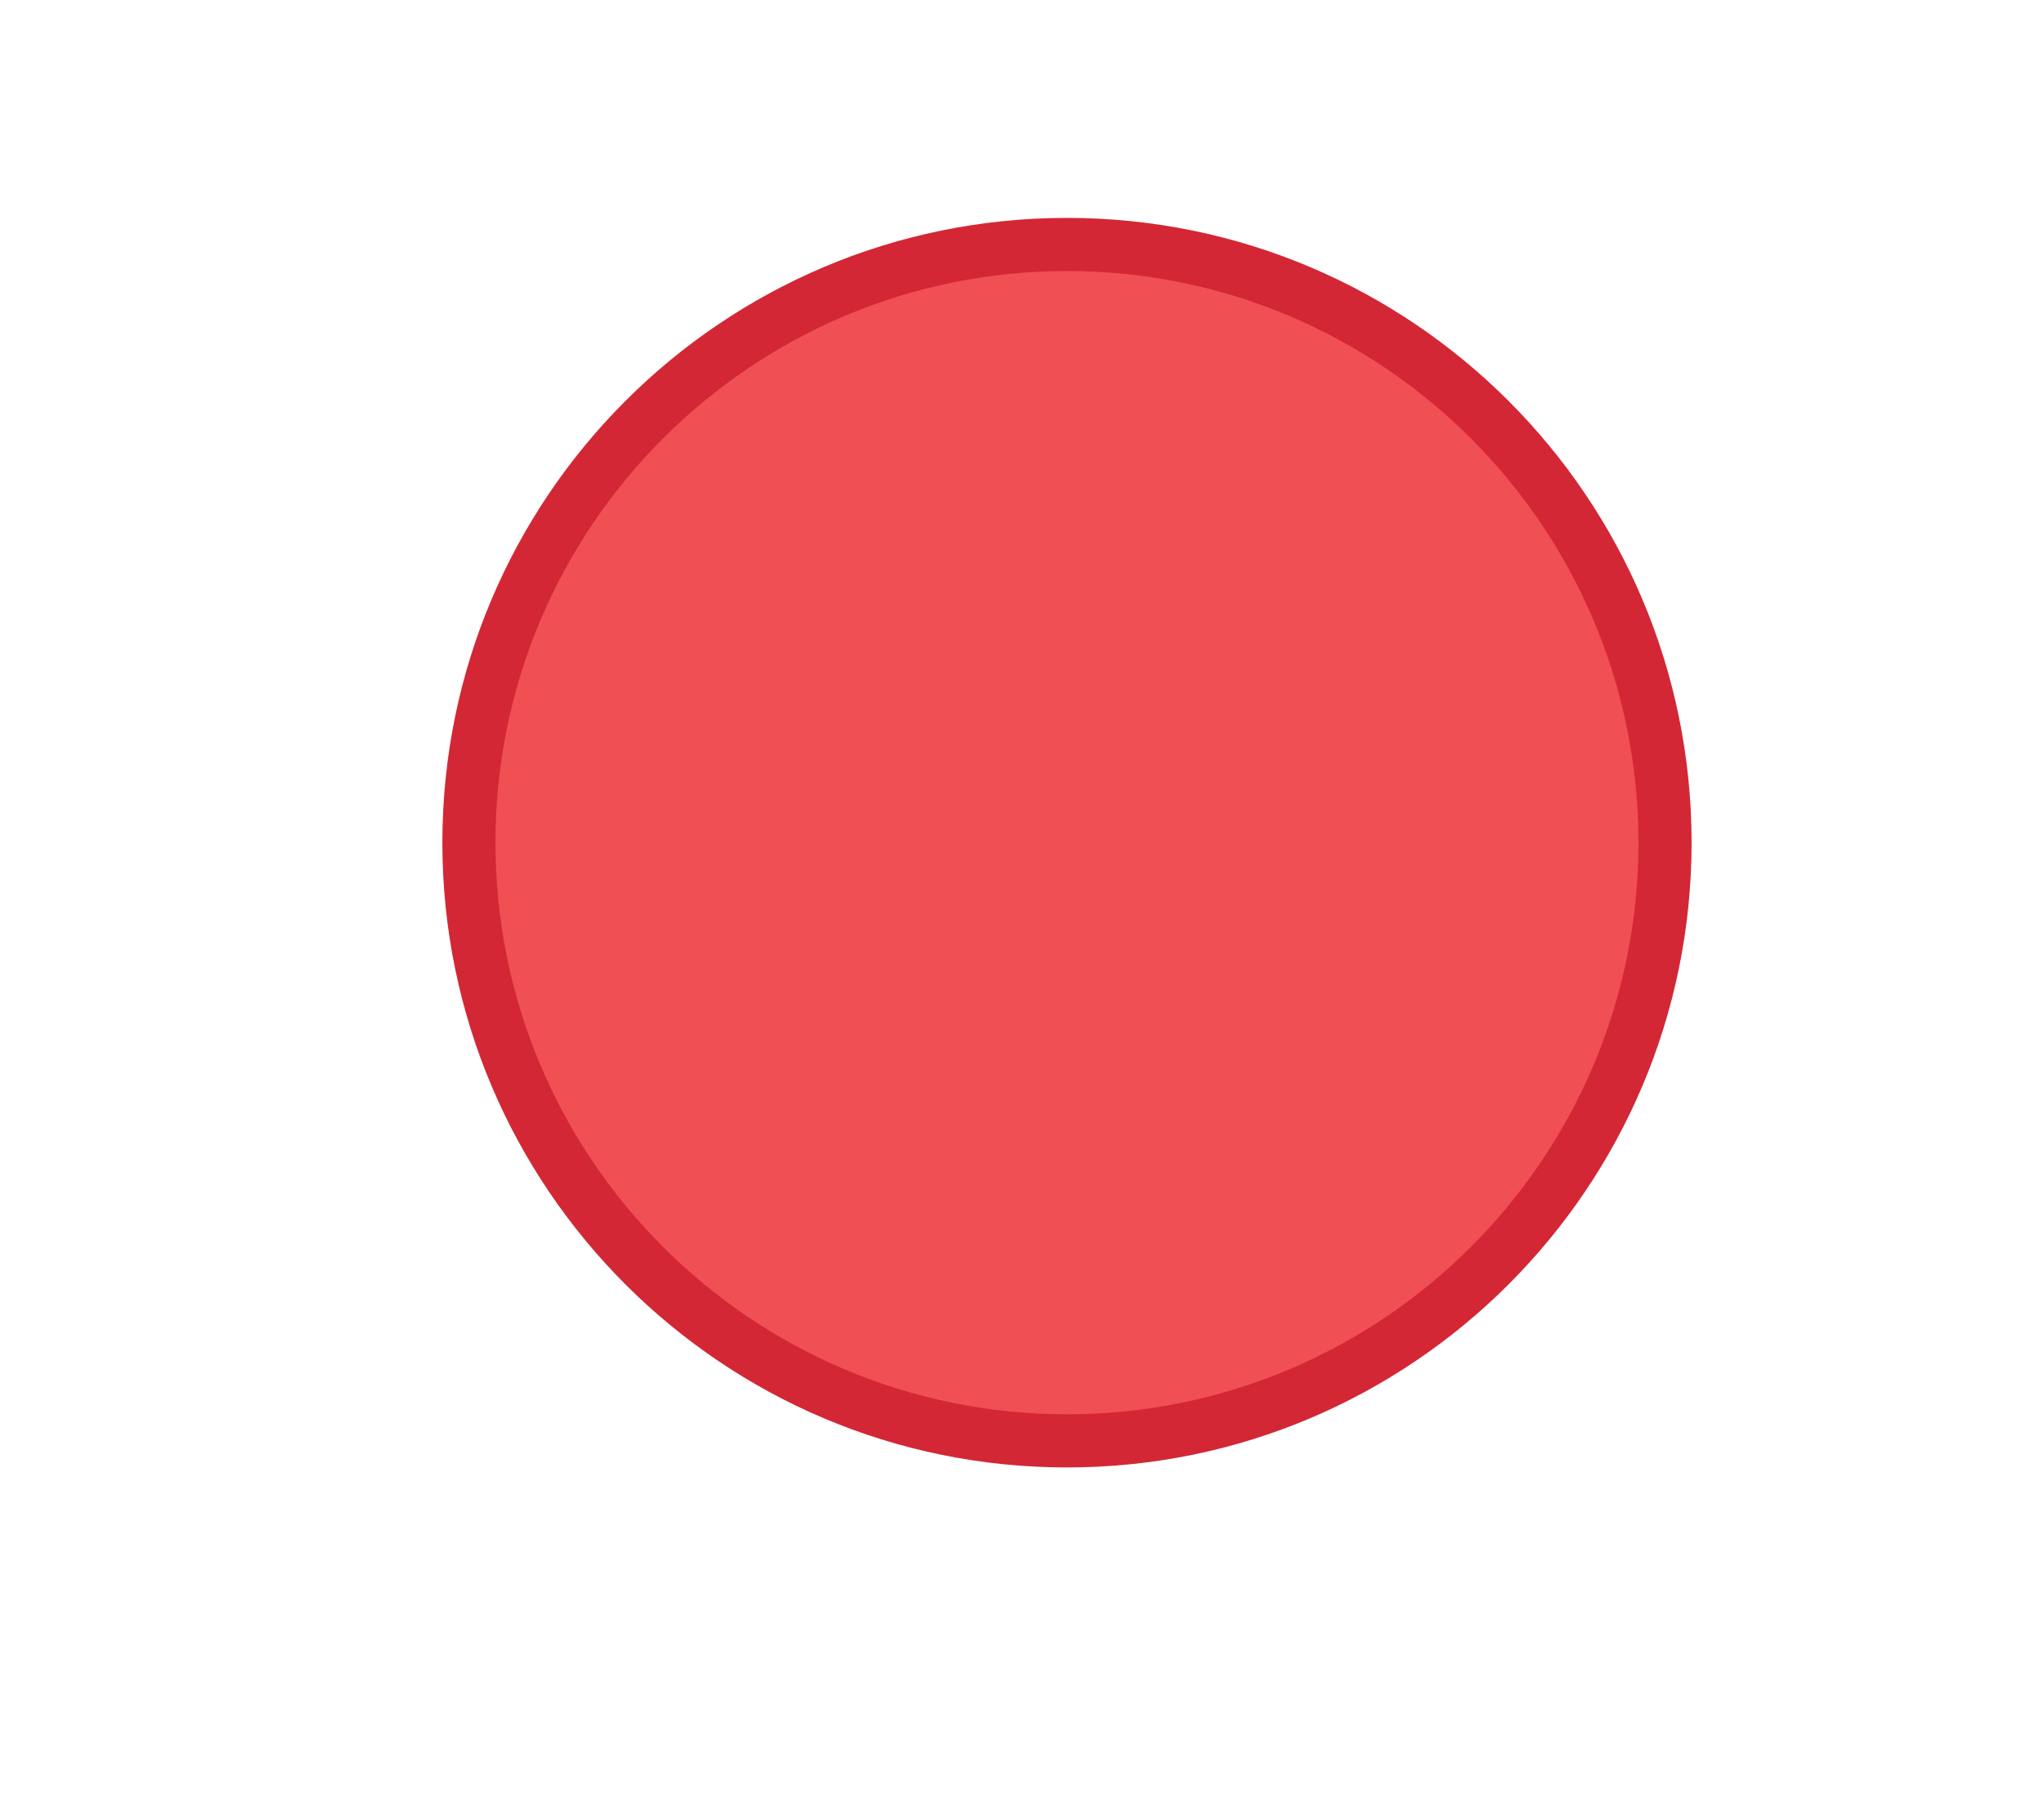
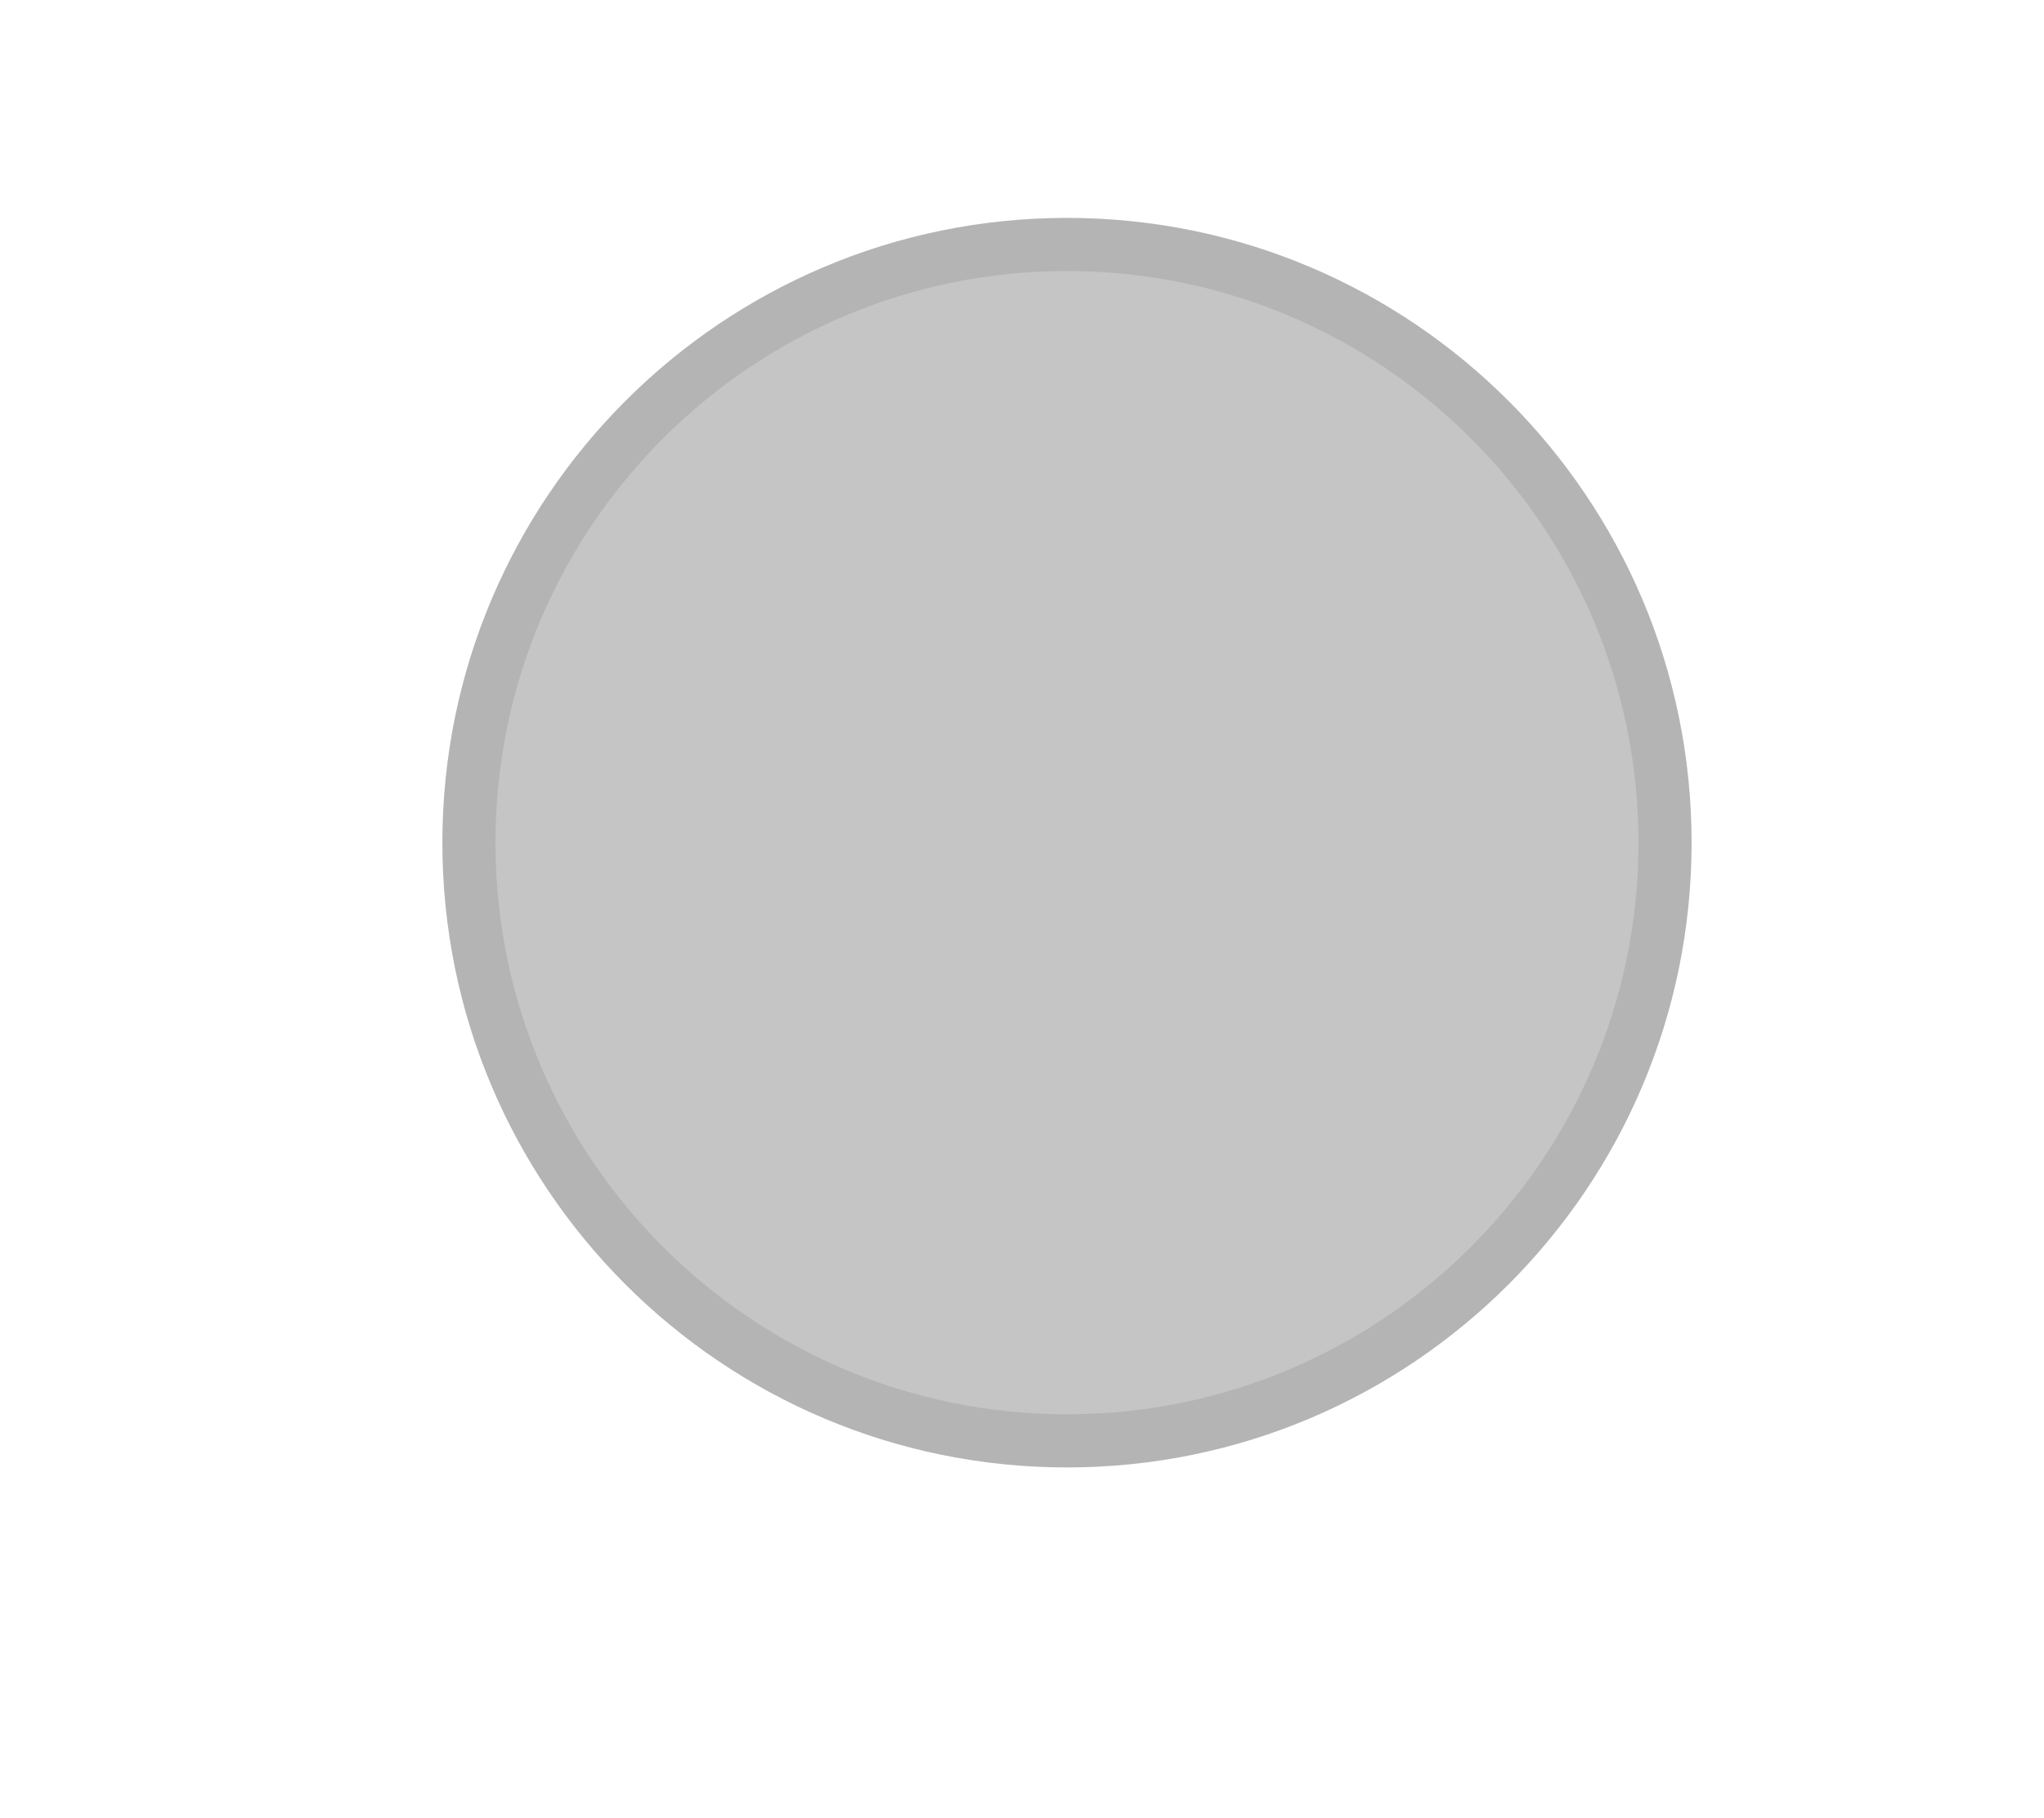
<svg xmlns="http://www.w3.org/2000/svg" xmlns:xlink="http://www.w3.org/1999/xlink" version="1.0" width="18" height="16" id="svg2">
  <defs id="defs4">
    <linearGradient id="linearGradient3587-6-5">
      <stop id="stop3589-9-2" style="stop-color:#5a5a5a;stop-opacity:1;" offset="0" />
      <stop offset="0.5" style="stop-color:#5f5f5f;stop-opacity:1;" id="stop3795" />
      <stop id="stop3591-7-4" style="stop-color:#646464;stop-opacity:1" offset="1" />
    </linearGradient>
    <linearGradient x1="7.08" y1="7.694" x2="11.318" y2="11.932" id="linearGradient2388" xlink:href="#linearGradient3587-6-5" gradientUnits="userSpaceOnUse" gradientTransform="matrix(0.7071068,0.7071068,-0.7071068,0.7071068,11.12132,-5.435029)" />
    <linearGradient x1="8.131" y1="19.05" x2="8.131" y2="15.936" id="linearGradient5038" xlink:href="#linearGradient3732-77" gradientUnits="userSpaceOnUse" gradientTransform="matrix(0.8666667,0,0,0.7333333,2.066667,-16.06667)" />
    <linearGradient id="linearGradient3732-77">
      <stop id="stop3734-3" style="stop-color:#000000;stop-opacity:1" offset="0" />
      <stop id="stop3736-71" style="stop-color:#000000;stop-opacity:0" offset="1" />
    </linearGradient>
    <linearGradient x1="8.131" y1="19.05" x2="8.131" y2="15.936" id="linearGradient3794" xlink:href="#linearGradient3788" gradientUnits="userSpaceOnUse" gradientTransform="matrix(1.133333,0,0,1,-0.06666673,-3)" />
    <linearGradient id="linearGradient3788">
      <stop id="stop3790" style="stop-color:#ffffff;stop-opacity:1" offset="0" />
      <stop id="stop3792" style="stop-color:#ffffff;stop-opacity:0" offset="1" />
    </linearGradient>
    <linearGradient x1="22.863" y1="-0.949" x2="26.234" y2="2.421" id="linearGradient6695" xlink:href="#linearGradient3587-6-5-1-5" gradientUnits="userSpaceOnUse" gradientTransform="matrix(0.7071068,0.7071068,-0.7071068,0.7071068,-9.87868,-7.43503)" />
    <linearGradient id="linearGradient3587-6-5-1-5">
      <stop id="stop3589-9-2-8-5" style="stop-color:#000000;stop-opacity:1" offset="0" />
      <stop id="stop3591-7-4-3-0" style="stop-color:#646464;stop-opacity:1" offset="1" />
    </linearGradient>
    <linearGradient x1="19.491" y1="-4.322" x2="22.887" y2="-0.926" id="linearGradient6693" xlink:href="#linearGradient3587-6-5-1-5" gradientUnits="userSpaceOnUse" gradientTransform="matrix(0.7071068,0.7071068,-0.7071068,0.7071068,-9.87868,-7.43503)" />
    <linearGradient id="linearGradient3059">
      <stop id="stop3061" style="stop-color:#000000;stop-opacity:1" offset="0" />
      <stop id="stop3063" style="stop-color:#646464;stop-opacity:1" offset="1" />
    </linearGradient>
    <linearGradient x1="20.534" y1="-4.352" x2="26.153" y2="1.267" id="linearGradient6693-5" xlink:href="#linearGradient3587-6-5-1-5-2" gradientUnits="userSpaceOnUse" gradientTransform="matrix(0.7071068,0.7071068,-0.7071068,0.7071068,-9.87868,-7.43503)" />
    <linearGradient id="linearGradient3587-6-5-1-5-2">
      <stop id="stop3589-9-2-8-5-0" style="stop-color:#000000;stop-opacity:1" offset="0" />
      <stop id="stop3591-7-4-3-0-1" style="stop-color:#646464;stop-opacity:1" offset="1" />
    </linearGradient>
    <linearGradient x1="19.491" y1="-4.322" x2="22.887" y2="-0.926" id="linearGradient3054" xlink:href="#linearGradient3587-6-5-1-5-2" gradientUnits="userSpaceOnUse" gradientTransform="matrix(0.7071068,0.7071068,-0.7071068,0.7071068,-18.87868,-10.43503)" />
    <linearGradient xlink:href="#linearGradient3587-6-5" id="linearGradient3793" x1="4.501" y1="8" x2="13.499" y2="8" gradientUnits="userSpaceOnUse" gradientTransform="matrix(1.16364,0,0,1.226114,-1.083723,-1.714085)" />
    <linearGradient xlink:href="#linearGradient3587-6-5-5" id="linearGradient3793-3" x1="4.501" y1="8" x2="13.499" y2="8" gradientUnits="userSpaceOnUse" gradientTransform="matrix(1.16364,0,0,1.226114,-1.083723,-1.714085)" />
    <linearGradient id="linearGradient3587-6-5-5">
      <stop id="stop3589-9-2-1" style="stop-color:#5a5a5a;stop-opacity:1;" offset="0" />
      <stop offset="0.5" style="stop-color:#5f5f5f;stop-opacity:1;" id="stop3795-4" />
      <stop id="stop3591-7-4-6" style="stop-color:#646464;stop-opacity:1" offset="1" />
    </linearGradient>
    <linearGradient y2="8" x2="13.499" y1="8" x1="4.501" gradientTransform="matrix(1.16364,0,0,1.226114,-16.46519,-8.718078)" gradientUnits="userSpaceOnUse" id="linearGradient3025" xlink:href="#linearGradient3587-6-5-5" />
    <linearGradient xlink:href="#linearGradient3587-6-5-0" id="linearGradient3793-6" x1="4.501" y1="8" x2="13.499" y2="8" gradientUnits="userSpaceOnUse" gradientTransform="matrix(1.16364,0,0,1.226114,-1.083723,-1.714085)" />
    <linearGradient id="linearGradient3587-6-5-0">
      <stop id="stop3589-9-2-18" style="stop-color:#5a5a5a;stop-opacity:1;" offset="0" />
      <stop offset="0.5" style="stop-color:#5f5f5f;stop-opacity:1;" id="stop3795-5" />
      <stop id="stop3591-7-4-8" style="stop-color:#646464;stop-opacity:1" offset="1" />
    </linearGradient>
    <linearGradient y2="8" x2="13.499" y1="8" x1="4.501" gradientTransform="matrix(1.16364,0,0,1.226114,-1.076632,-2.150374)" gradientUnits="userSpaceOnUse" id="linearGradient3064" xlink:href="#linearGradient3587-6-5-0" />
    <linearGradient y2="8" x2="13.499" y1="8" x1="4.501" gradientTransform="matrix(1.16364,0,0,1.226114,-1.076632,-2.150374)" gradientUnits="userSpaceOnUse" id="linearGradient3064-8" xlink:href="#linearGradient3587-6-5-0-2" />
    <linearGradient id="linearGradient3587-6-5-0-2">
      <stop id="stop3589-9-2-18-9" style="stop-color:#5a5a5a;stop-opacity:1;" offset="0" />
      <stop offset="0.5" style="stop-color:#5f5f5f;stop-opacity:1;" id="stop3795-5-1" />
      <stop id="stop3591-7-4-8-5" style="stop-color:#646464;stop-opacity:1" offset="1" />
    </linearGradient>
    <linearGradient y2="8" x2="13.499" y1="8" x1="4.501" gradientTransform="matrix(1.16364,0,0,1.226114,-1.076632,-2.390071)" gradientUnits="userSpaceOnUse" id="linearGradient3101" xlink:href="#linearGradient3587-6-5-0-2" />
  </defs>
  <g id="layer1" style="display:inline" />
  <g id="layer2" style="display:inline">
-     <g style="fill-rule:evenodd" id="g3299" transform="matrix(0.1286877,0,0,0.1286877,-29.98232,-49.96174)">
-       <g id="g3283">
-         <g id="g3285">
-           <g id="g3287">
-             <path id="path3289" d="m 306,488.633 c 23.593,0 42.743,-19.15 42.743,-42.743 0,-23.593 -19.15,-42.743 -42.743,-42.743 -23.593,0 -42.743,19.15 -42.743,42.743 0,23.593 19.15,42.743 42.743,42.743 z" style="fill:#d32735;stroke:none" />
-             <path id="path3291" d="m 306,484.997 c 21.586,0 39.107,-17.521 39.107,-39.107 0,-21.586 -17.521,-39.108 -39.107,-39.108 -21.586,0 -39.108,17.522 -39.108,39.108 0,21.586 17.522,39.107 39.108,39.107 z" style="fill:#f05054;stroke:none" />
+     <g style="fill-rule:evenodd" id="g3237" transform="matrix(0.1286877,0,0,0.1286877,-29.98232,-49.96174)">
+       <g id="g3221">
+         <g id="g3223">
+           <g id="g3225">
+             <path id="path3227" d="m 306,488.633 c 23.593,0 42.743,-19.15 42.743,-42.743 0,-23.593 -19.15,-42.743 -42.743,-42.743 -23.593,0 -42.743,19.15 -42.743,42.743 0,23.593 19.15,42.743 42.743,42.743 z" style="fill:#b4b4b4;stroke:none" />
+             <path id="path3229" d="m 306,484.997 c 21.586,0 39.108,-17.521 39.108,-39.107 0,-21.586 -17.522,-39.108 -39.108,-39.108 -21.586,0 -39.108,17.522 -39.108,39.108 0,21.586 17.522,39.107 39.108,39.107 z" style="fill:#c5c5c5;stroke:none" />
          </g>
        </g>
      </g>
    </g>
  </g>
</svg>
